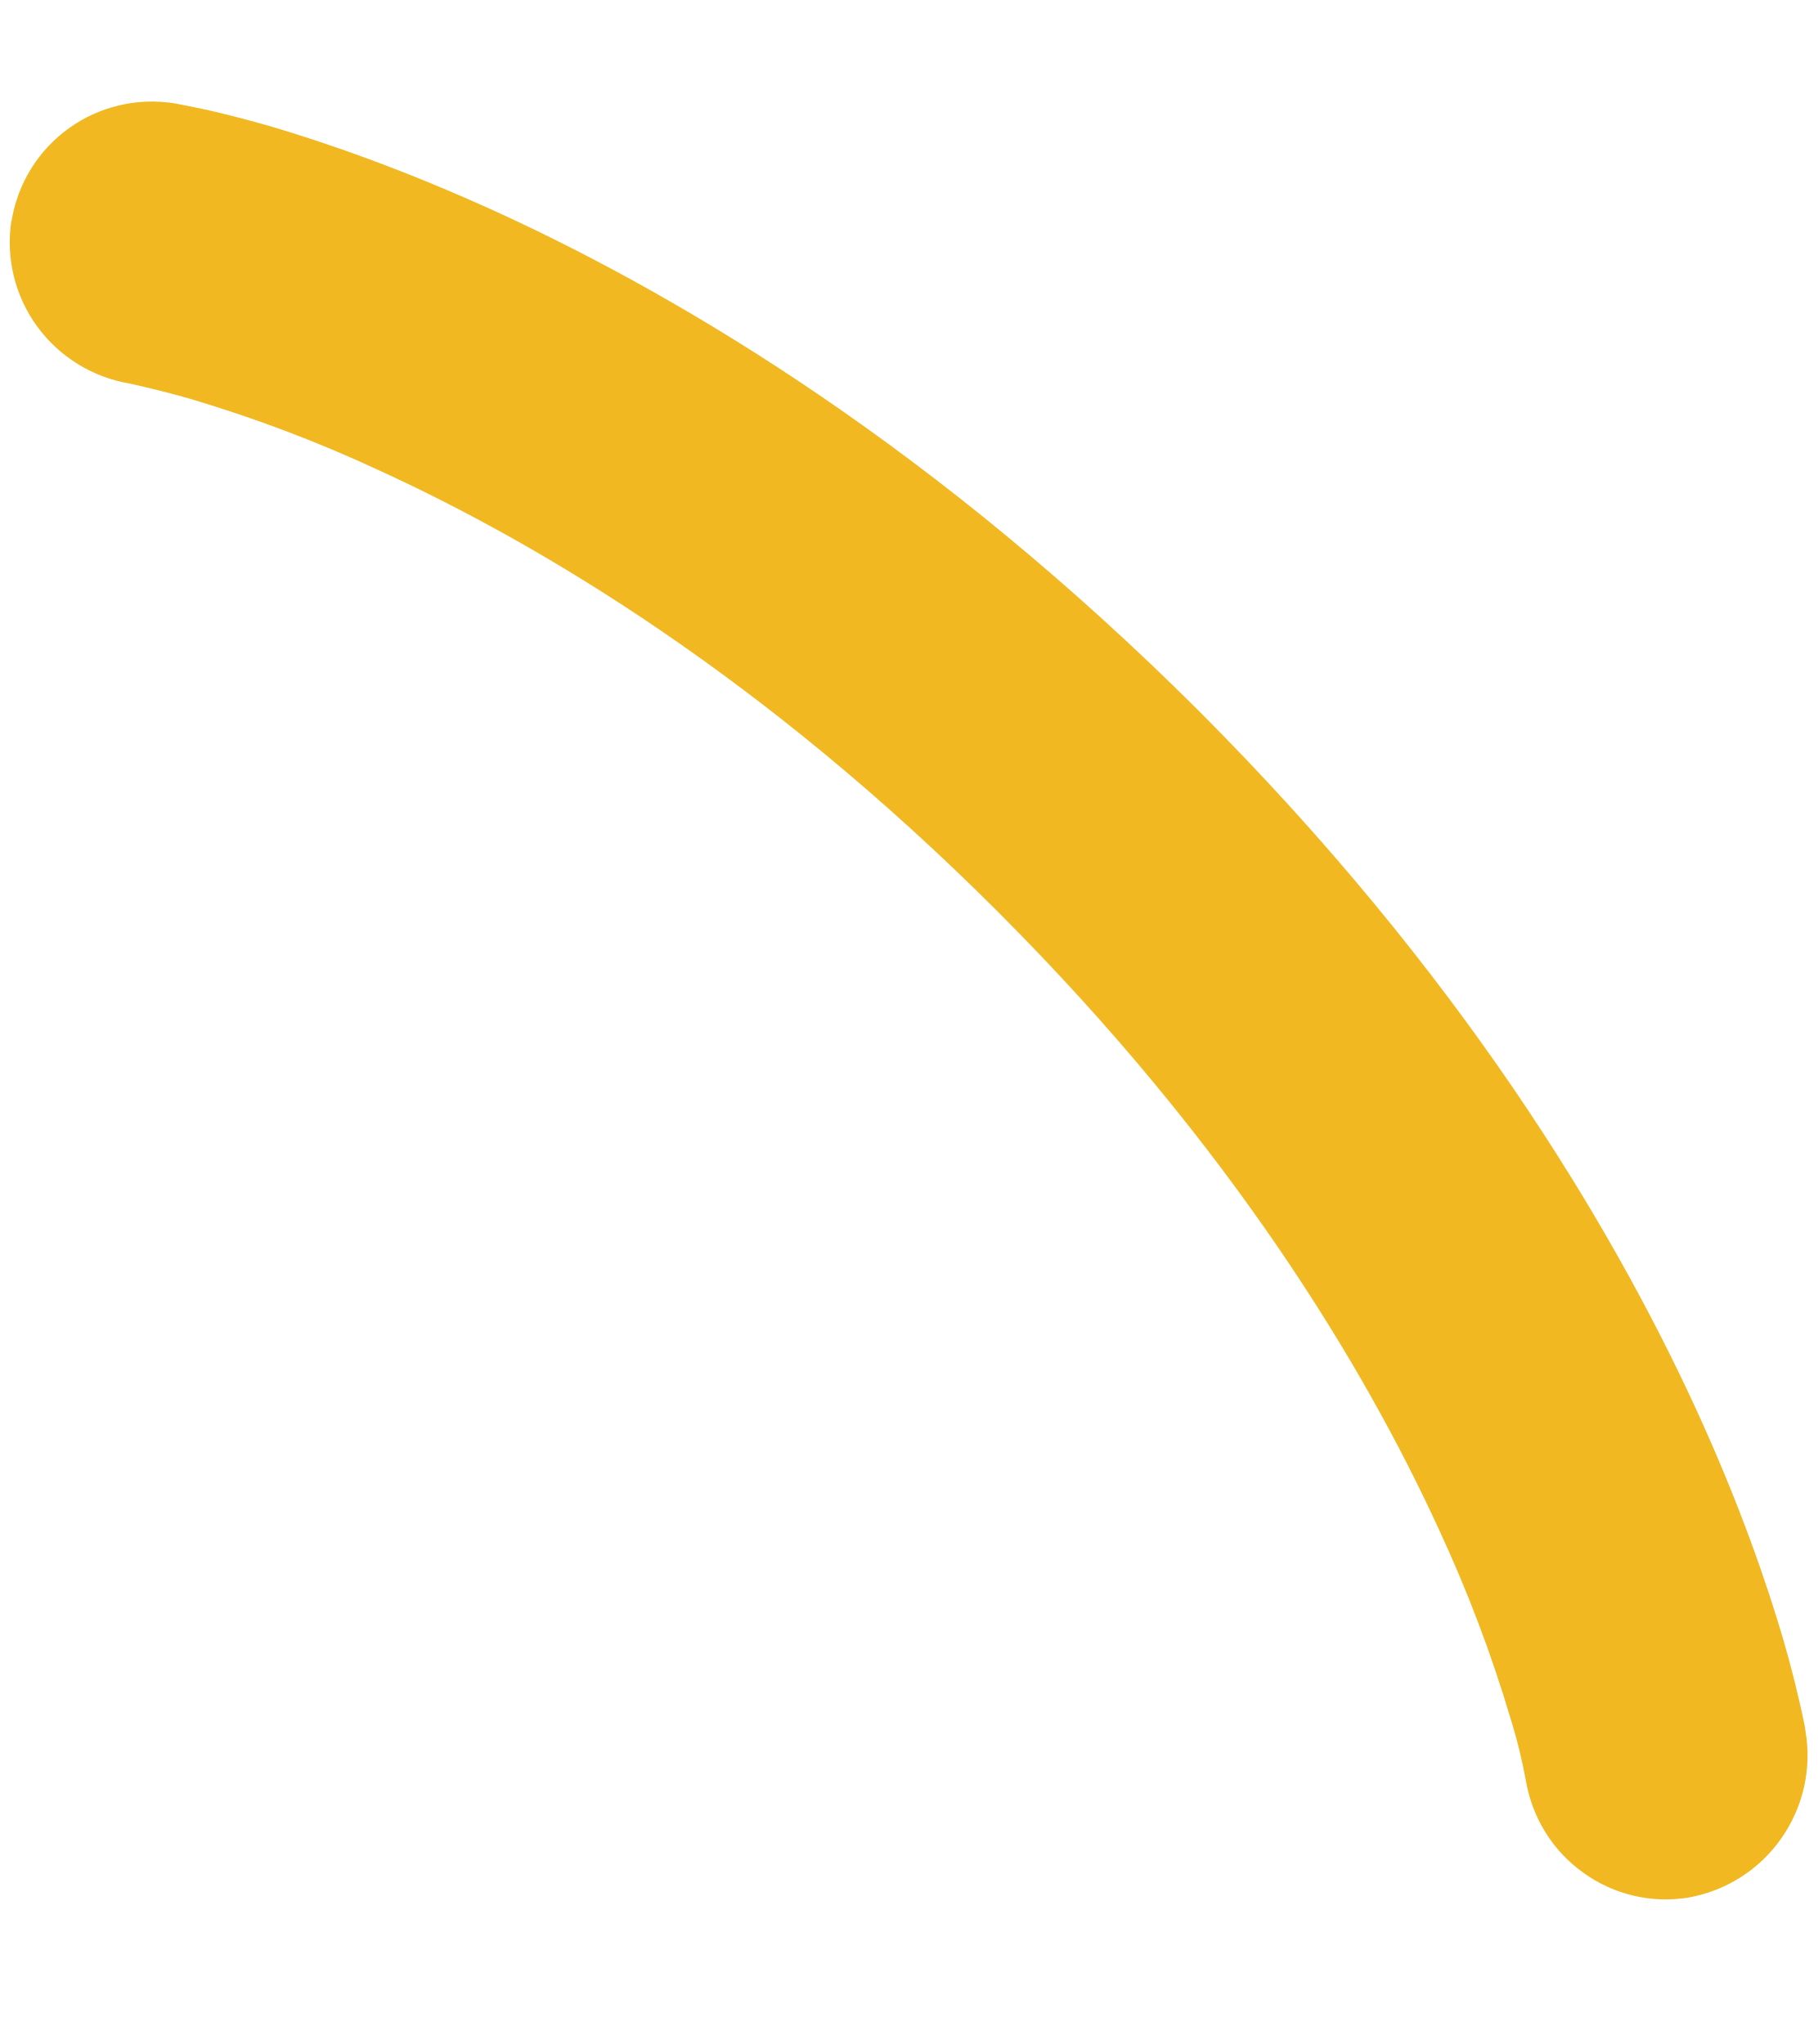
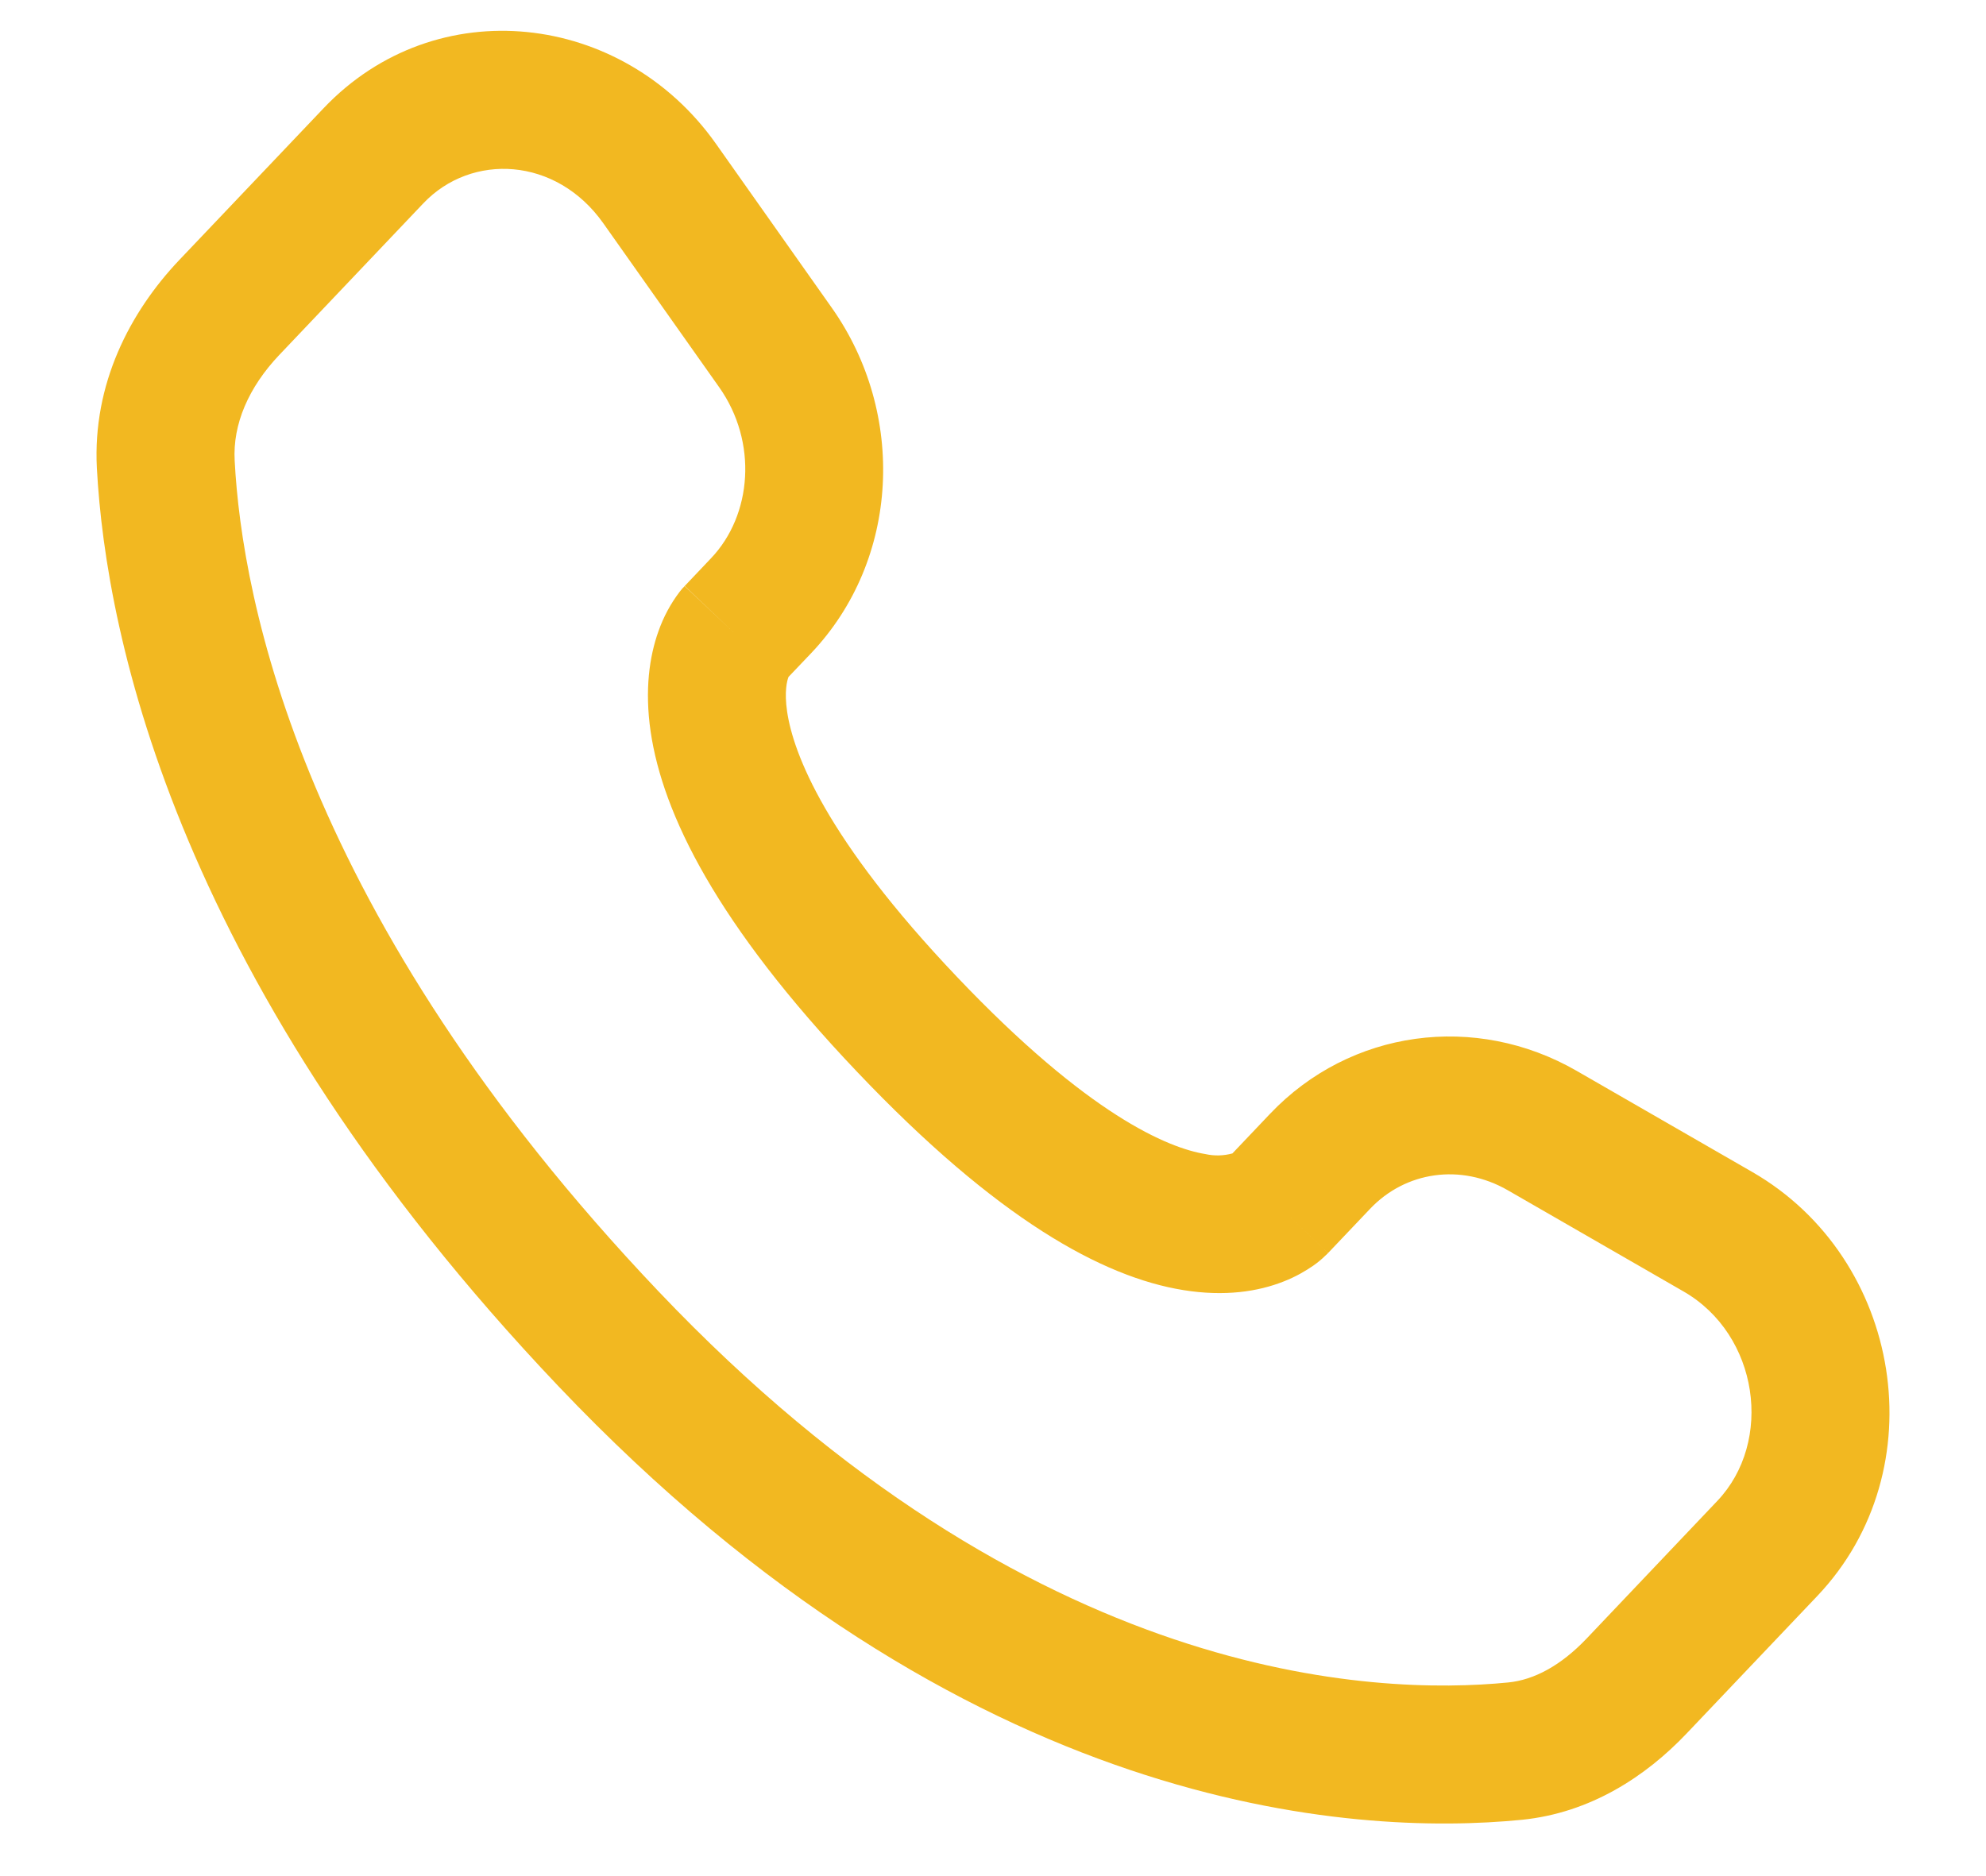
- <svg xmlns="http://www.w3.org/2000/svg" width="8" height="9" viewBox="0 0 8 9" fill="none">
-   <path d="M0.051 0.972C0.078 0.808 0.168 0.662 0.303 0.565C0.437 0.468 0.605 0.429 0.768 0.455C0.789 0.459 0.857 0.472 0.893 0.48C0.964 0.495 1.063 0.52 1.187 0.555C1.434 0.628 1.78 0.747 2.195 0.937C3.025 1.318 4.129 1.984 5.276 3.129C6.422 4.276 7.088 5.381 7.469 6.211C7.659 6.626 7.777 6.971 7.85 7.219C7.886 7.344 7.918 7.47 7.944 7.598L7.948 7.624C7.976 7.789 7.937 7.958 7.841 8.095C7.745 8.232 7.599 8.325 7.434 8.355C7.271 8.382 7.104 8.343 6.97 8.246C6.835 8.15 6.745 8.004 6.717 7.841C6.7 7.749 6.678 7.658 6.65 7.569C6.565 7.282 6.459 7.003 6.333 6.732C6.008 6.024 5.423 5.045 4.392 4.014C3.361 2.982 2.382 2.398 1.673 2.073C1.403 1.947 1.123 1.841 0.837 1.756C0.75 1.731 0.661 1.709 0.572 1.689C0.409 1.662 0.262 1.572 0.164 1.438C0.066 1.304 0.025 1.136 0.05 0.972H0.051Z" fill="#F2B821" />
+ <svg xmlns="http://www.w3.org/2000/svg" width="18" height="17" viewBox="0 0 18 17" fill="none">
+   <path fill-rule="evenodd" clip-rule="evenodd" d="M2.932 0.982C3.953 -0.094 5.643 0.107 6.488 1.302L7.538 2.789C8.214 3.745 8.158 5.072 7.351 5.922L7.147 6.136C7.146 6.138 7.146 6.139 7.145 6.141C7.134 6.171 7.107 6.268 7.134 6.451C7.19 6.83 7.482 7.602 8.672 8.854C9.866 10.111 10.589 10.407 10.925 10.462C11.006 10.48 11.09 10.478 11.17 10.456L11.51 10.098C12.238 9.331 13.373 9.18 14.289 9.707L15.881 10.624C17.242 11.407 17.558 13.323 16.471 14.468L15.287 15.714C14.918 16.103 14.414 16.435 13.792 16.497C12.272 16.647 8.751 16.451 5.06 12.565C1.615 8.939 0.961 5.785 0.878 4.244C0.838 3.482 1.177 2.83 1.623 2.359L2.932 0.982ZM5.468 2.024C5.041 1.42 4.273 1.384 3.837 1.843L2.529 3.22C2.254 3.511 2.108 3.845 2.127 4.177C2.193 5.435 2.736 8.304 5.966 11.704C9.352 15.27 12.473 15.37 13.669 15.252C13.905 15.229 14.148 15.098 14.381 14.853L15.564 13.607C16.076 13.069 15.942 12.1 15.258 11.707L13.666 10.79C13.238 10.544 12.738 10.62 12.417 10.959L12.037 11.359L11.598 10.941C12.037 11.358 12.037 11.359 12.036 11.36L12.035 11.36L12.033 11.364L12.027 11.369L12.015 11.38C11.98 11.415 11.942 11.446 11.902 11.474C11.835 11.52 11.747 11.573 11.634 11.617C11.404 11.708 11.101 11.756 10.725 11.695C9.993 11.577 9.035 11.051 7.767 9.715C6.493 8.375 6.006 7.376 5.897 6.632C5.842 6.254 5.886 5.951 5.968 5.722C6.013 5.594 6.077 5.474 6.159 5.366L6.184 5.335L6.196 5.323L6.201 5.317L6.203 5.315L6.205 5.314C6.205 5.314 6.205 5.312 6.649 5.733L6.206 5.312L6.445 5.06C6.816 4.67 6.87 4.008 6.518 3.51L5.468 2.024Z" fill="#F2B821" />
</svg>
